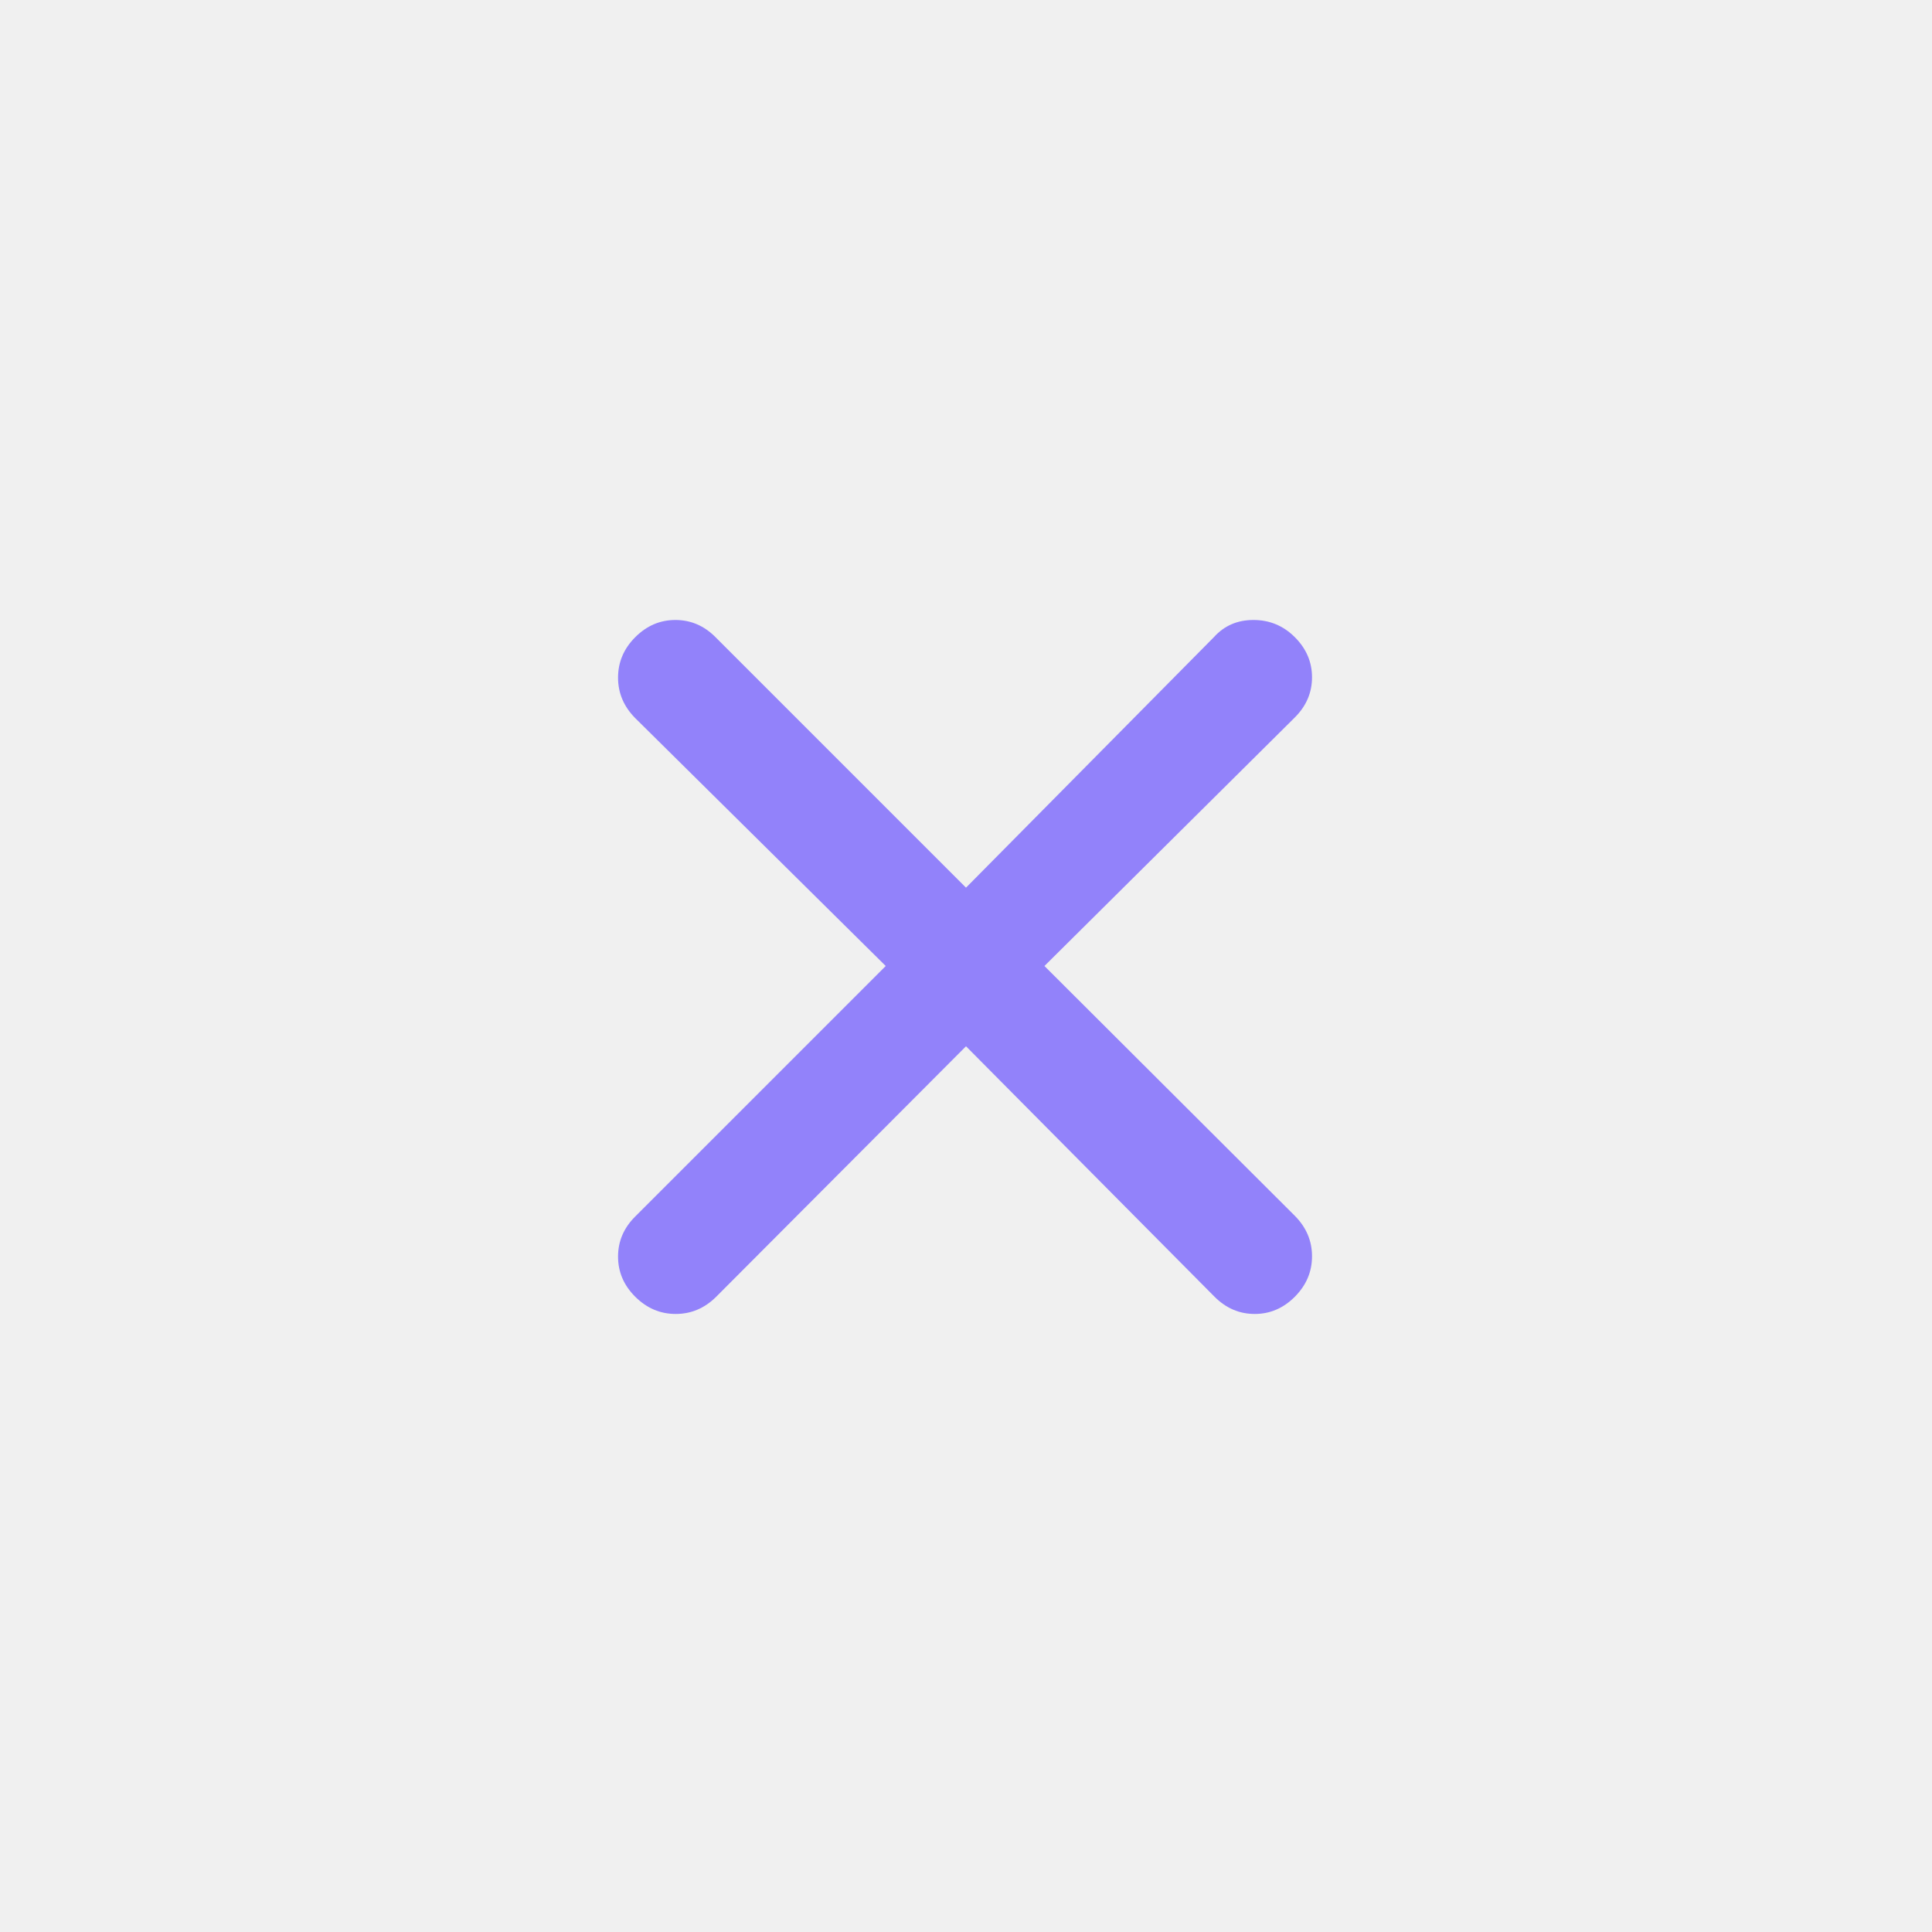
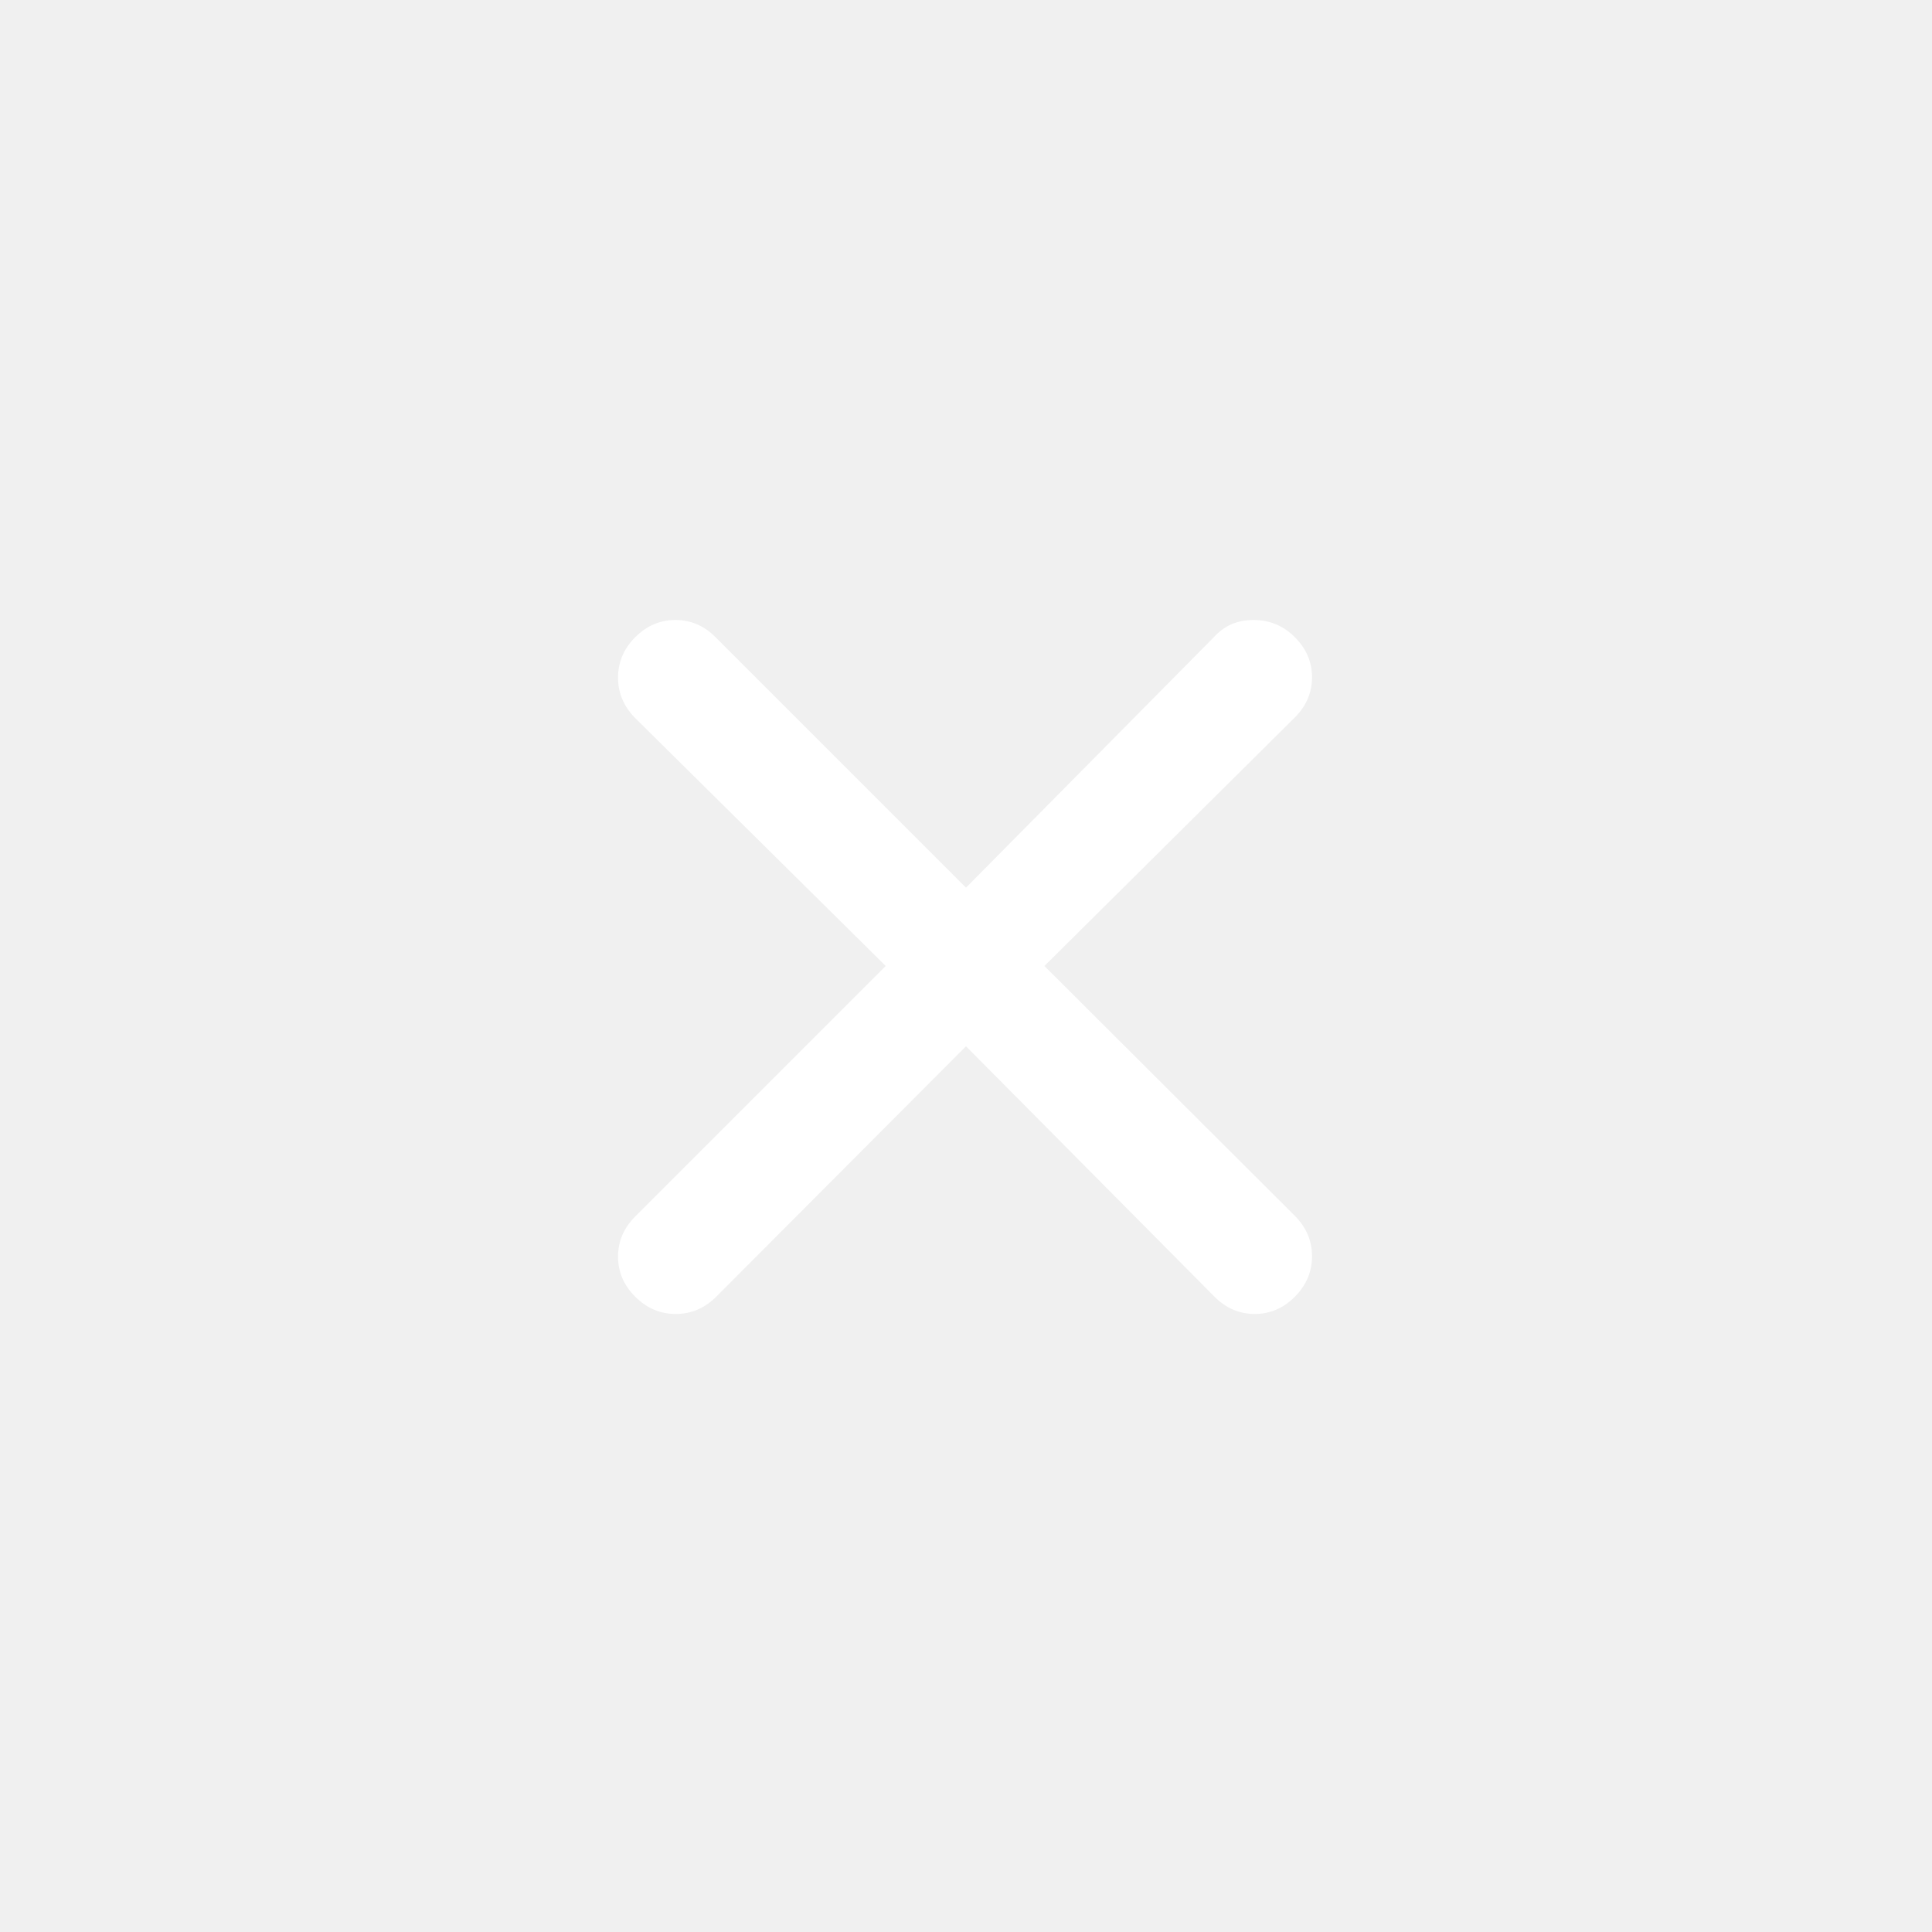
<svg xmlns="http://www.w3.org/2000/svg" width="20" height="20" viewBox="0 0 20 20" fill="none">
-   <path d="M10 10.831L7.414 13.424C7.294 13.543 7.155 13.602 6.995 13.602C6.835 13.602 6.696 13.543 6.576 13.424C6.457 13.305 6.398 13.167 6.398 13.008C6.398 12.85 6.457 12.711 6.576 12.593L9.169 10L6.576 7.434C6.457 7.314 6.398 7.174 6.398 7.015C6.398 6.855 6.457 6.715 6.576 6.596C6.695 6.477 6.833 6.418 6.992 6.418C7.15 6.418 7.289 6.477 7.407 6.596L10 9.189L12.566 6.596C12.673 6.477 12.809 6.418 12.976 6.418C13.142 6.418 13.285 6.477 13.404 6.596C13.523 6.715 13.582 6.853 13.582 7.011C13.582 7.17 13.523 7.308 13.404 7.427L10.812 10L13.404 12.586C13.523 12.706 13.582 12.845 13.582 13.005C13.582 13.165 13.523 13.304 13.404 13.424C13.285 13.543 13.147 13.602 12.989 13.602C12.83 13.602 12.692 13.543 12.573 13.424L10 10.831Z" fill="#9282FA" />
+   <path d="M10 10.831L7.414 13.424C7.294 13.543 7.155 13.602 6.995 13.602C6.835 13.602 6.696 13.543 6.576 13.424C6.457 13.305 6.398 13.167 6.398 13.008C6.398 12.85 6.457 12.711 6.576 12.593L9.169 10L6.576 7.434C6.457 7.314 6.398 7.174 6.398 7.015C6.398 6.855 6.457 6.715 6.576 6.596C6.695 6.477 6.833 6.418 6.992 6.418C7.15 6.418 7.289 6.477 7.407 6.596L10 9.189L12.566 6.596C12.673 6.477 12.809 6.418 12.976 6.418C13.142 6.418 13.285 6.477 13.404 6.596C13.523 6.715 13.582 6.853 13.582 7.011C13.582 7.17 13.523 7.308 13.404 7.427L10.812 10L13.404 12.586C13.523 12.706 13.582 12.845 13.582 13.005C13.582 13.165 13.523 13.304 13.404 13.424C13.285 13.543 13.147 13.602 12.989 13.602C12.83 13.602 12.692 13.543 12.573 13.424L10 10.831Z" fill="#FFFFFF" />
</svg>
